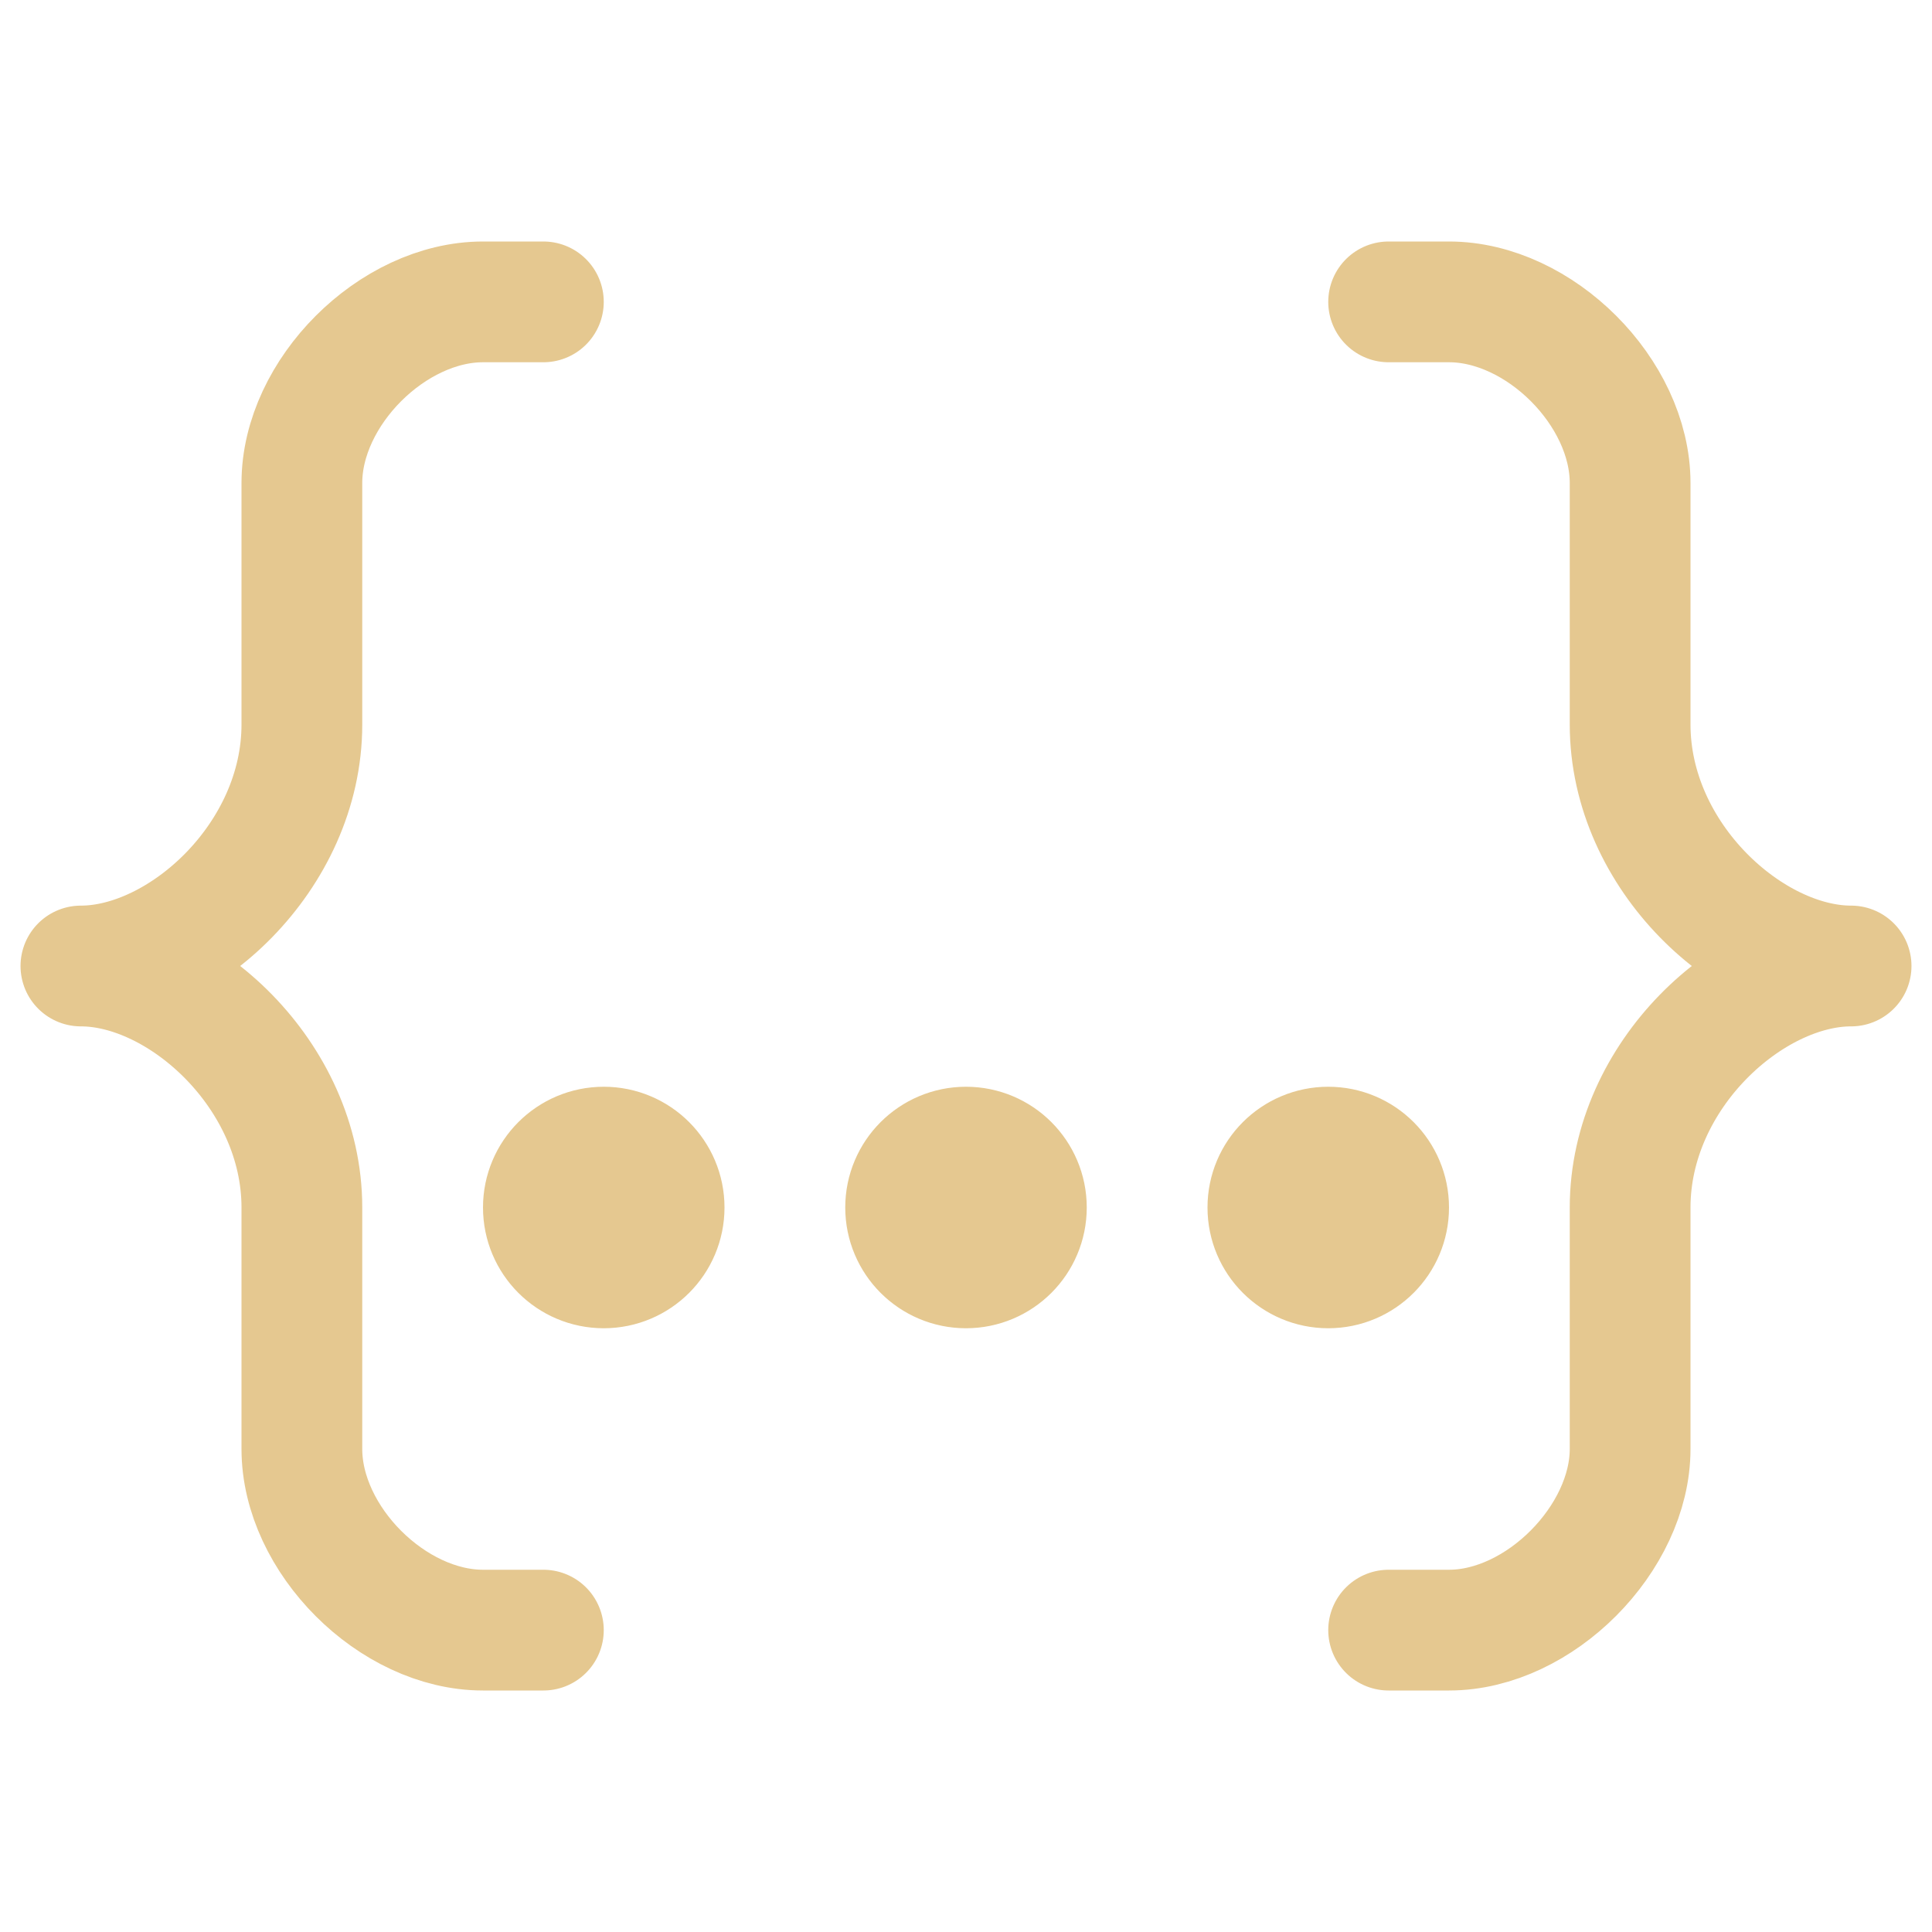
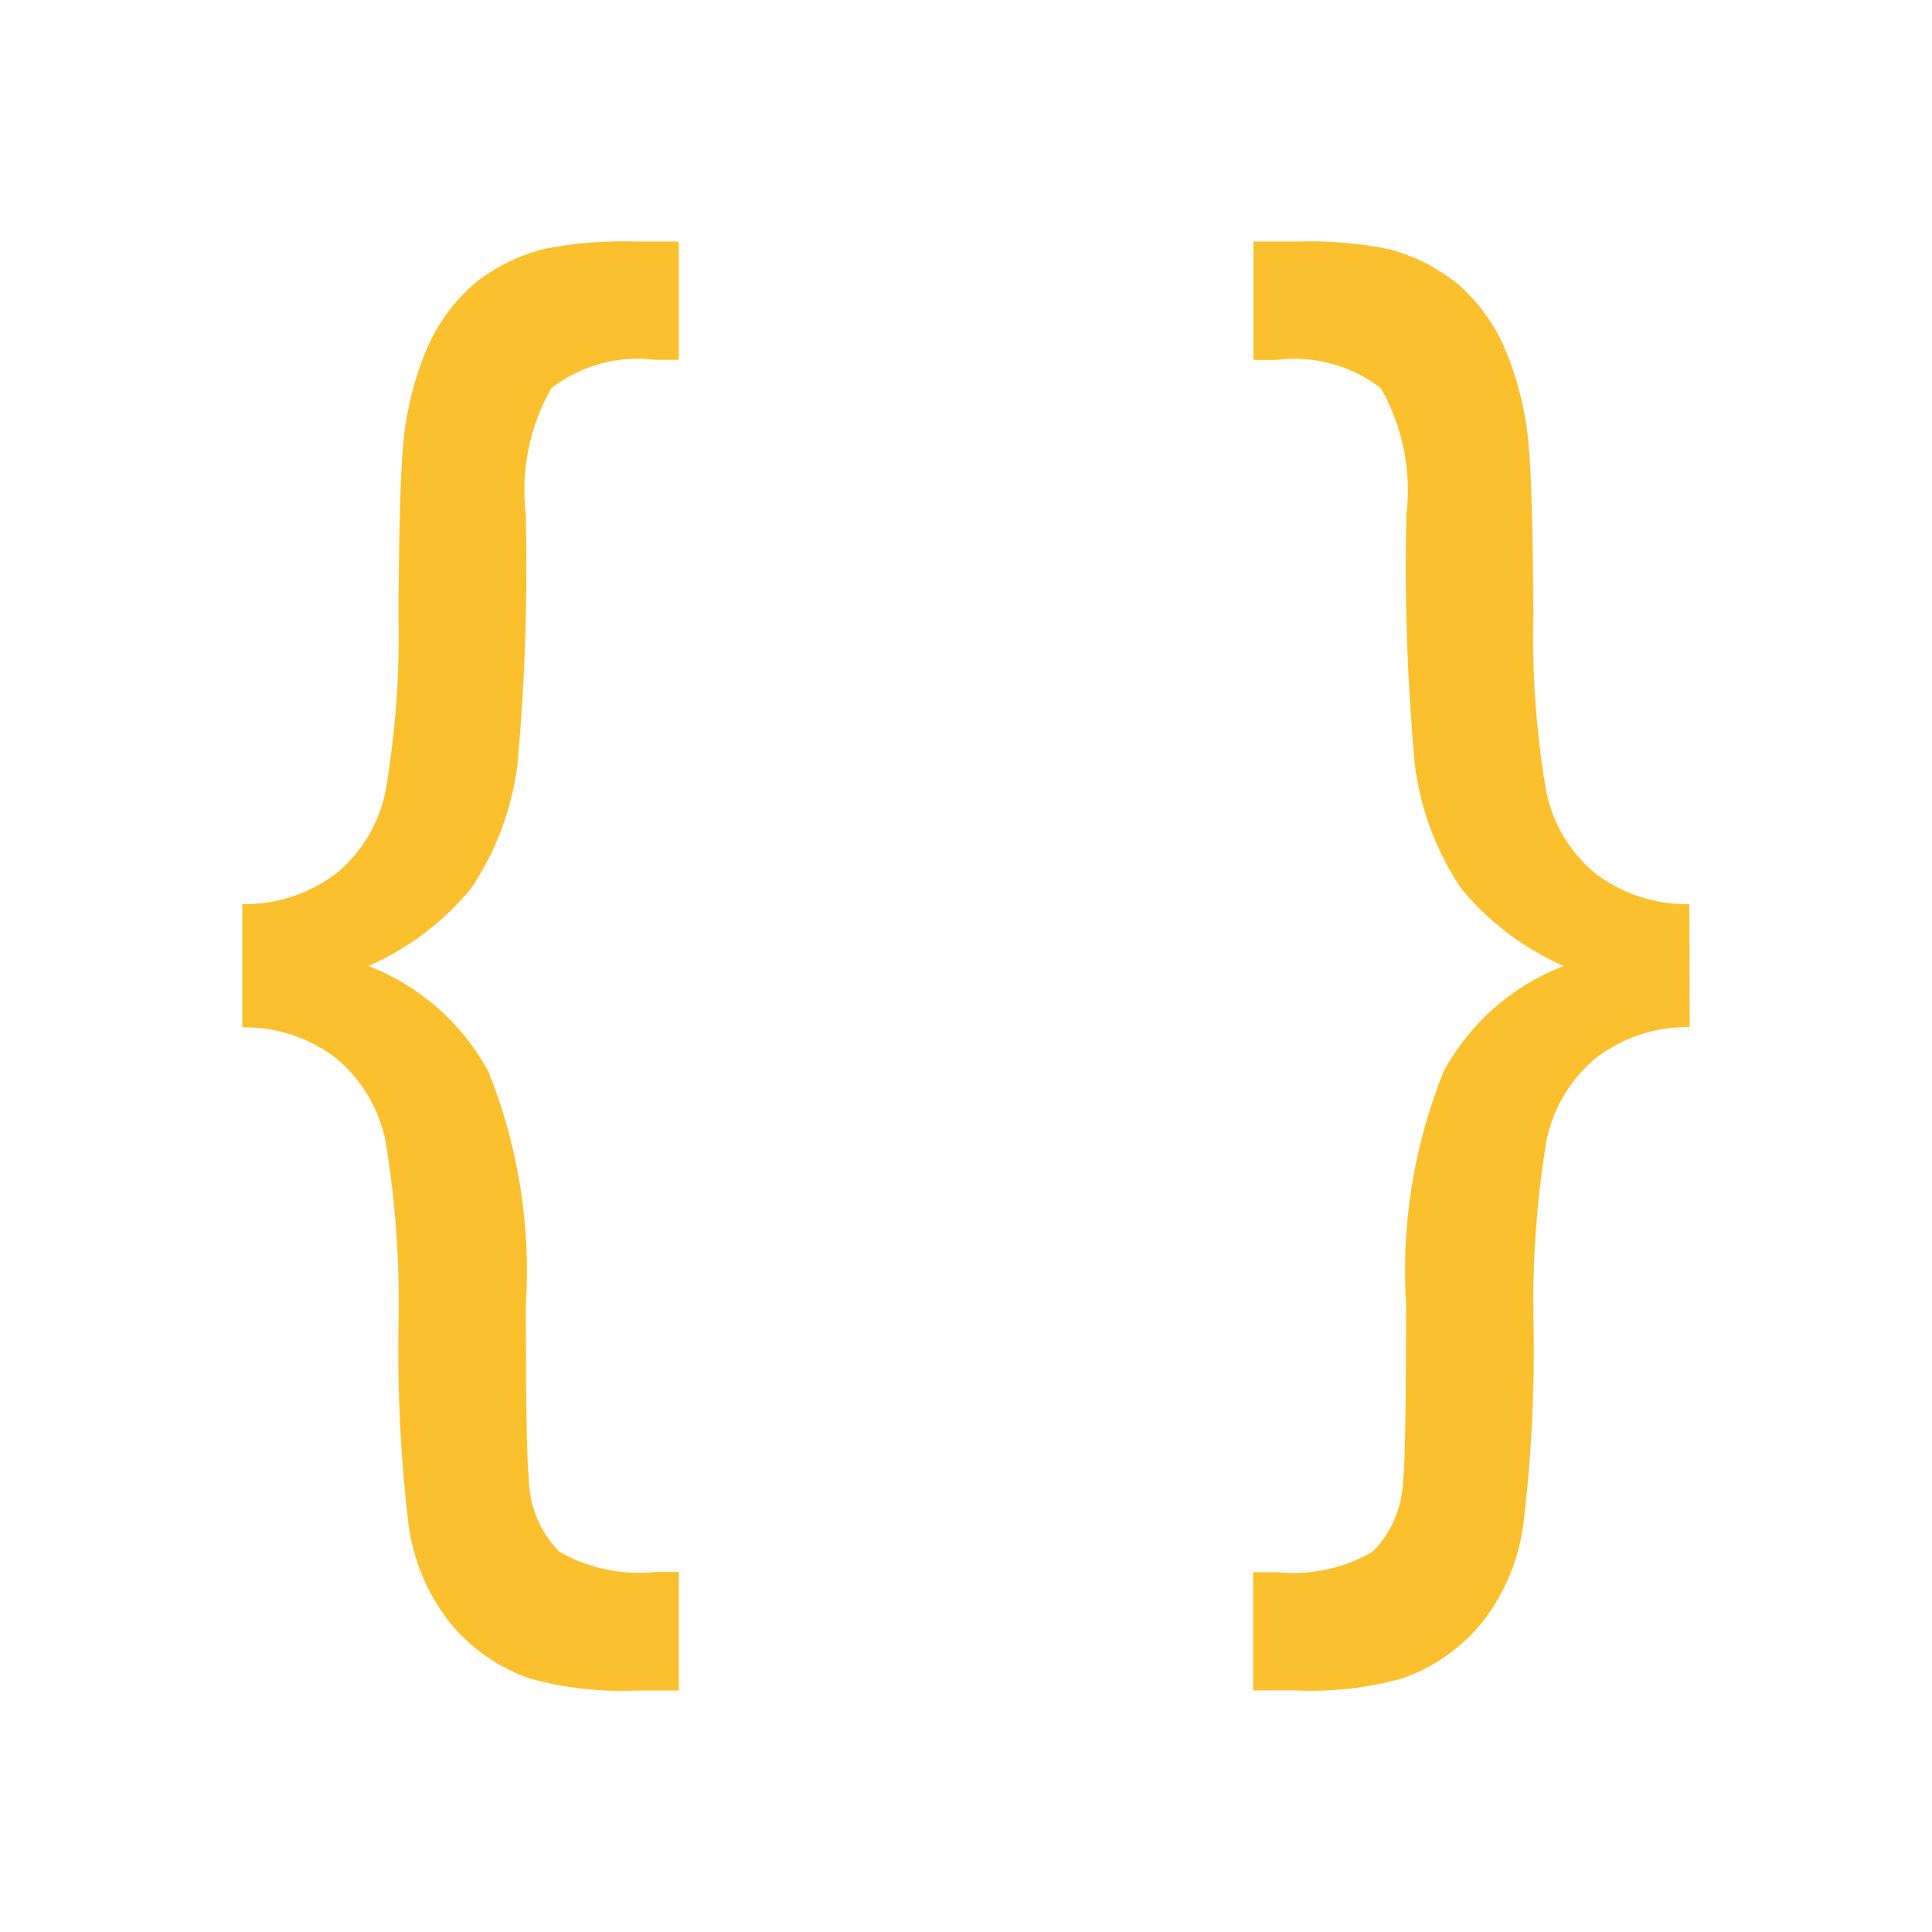
- <svg xmlns="http://www.w3.org/2000/svg" width="16" height="16" class="!inline-block size-full" viewBox="0 0 16 16">
-   <path fill="none" stroke="#e5c890" stroke-linecap="round" stroke-linejoin="round" d="M4.5 2.5H4c-.75 0-1.5.75-1.5 1.5v2c0 1.1-1 2-1.83 2 .83 0 1.83.9 1.83 2v2c0 .75.75 1.5 1.5 1.5h.5m7-11h.5c.75 0 1.5.75 1.5 1.5v2c0 1.1 1 2 1.83 2-.83 0-1.83.9-1.83 2v2c0 .74-.75 1.5-1.5 1.5h-.5m-6.5-3a.5.5 0 1 0 0-1 .5.5 0 0 0 0 1m3 0a.5.5 0 1 0 0-1 .5.5 0 0 0 0 1m3 0a.5.5 0 1 0 0-1 .5.5 0 0 0 0 1" />
+ <svg xmlns="http://www.w3.org/2000/svg" width="800px" height="800px" viewBox="0 0 32 32">
+   <path d="M4.014,14.976a2.51,2.51,0,0,0,1.567-.518A2.377,2.377,0,0,0,6.386,13.1,15.261,15.261,0,0,0,6.6,10.156q.012-2.085.075-2.747a5.236,5.236,0,0,1,.418-1.686,3.025,3.025,0,0,1,.755-1.018A3.046,3.046,0,0,1,9,4.125,6.762,6.762,0,0,1,10.544,4h.7V5.96h-.387a2.338,2.338,0,0,0-1.723.468A3.4,3.4,0,0,0,8.709,8.52a36.054,36.054,0,0,1-.137,4.133,4.734,4.734,0,0,1-.768,2.06A4.567,4.567,0,0,1,6.1,16a3.809,3.809,0,0,1,1.992,1.754,8.861,8.861,0,0,1,.618,3.865q0,2.435.05,2.9A1.755,1.755,0,0,0,9.264,25.7a2.639,2.639,0,0,0,1.592.337h.387V28h-.7a5.655,5.655,0,0,1-1.773-.2,2.97,2.97,0,0,1-1.324-.93,3.353,3.353,0,0,1-.681-1.63A24.175,24.175,0,0,1,6.6,22.006,16.469,16.469,0,0,0,6.386,18.9a2.408,2.408,0,0,0-.805-1.361,2.489,2.489,0,0,0-1.567-.524Z" style="fill:#fbc02d" />
+   <path d="M27.986,17.011a2.489,2.489,0,0,0-1.567.524,2.408,2.408,0,0,0-.805,1.361,16.469,16.469,0,0,0-.212,3.109,24.175,24.175,0,0,1-.169,3.234,3.353,3.353,0,0,1-.681,1.63,2.97,2.97,0,0,1-1.324.93,5.655,5.655,0,0,1-1.773.2h-.7V26.04h.387a2.639,2.639,0,0,0,1.592-.337,1.755,1.755,0,0,0,.506-1.186q.05-.462.05-2.9a8.861,8.861,0,0,1,.618-3.865A3.809,3.809,0,0,1,25.9,16a4.567,4.567,0,0,1-1.7-1.286,4.734,4.734,0,0,1-.768-2.06,36.054,36.054,0,0,1-.137-4.133,3.4,3.4,0,0,0-.425-2.092,2.338,2.338,0,0,0-1.723-.468h-.387V4h.7A6.762,6.762,0,0,1,23,4.125a3.046,3.046,0,0,1,1.149.581,3.025,3.025,0,0,1,.755,1.018,5.236,5.236,0,0,1,.418,1.686q.062.662.075,2.747a15.261,15.261,0,0,0,.212,2.947,2.377,2.377,0,0,0,.805,1.355,2.51,2.51,0,0,0,1.567.518Z" style="fill:#fbc02d" />
</svg>
